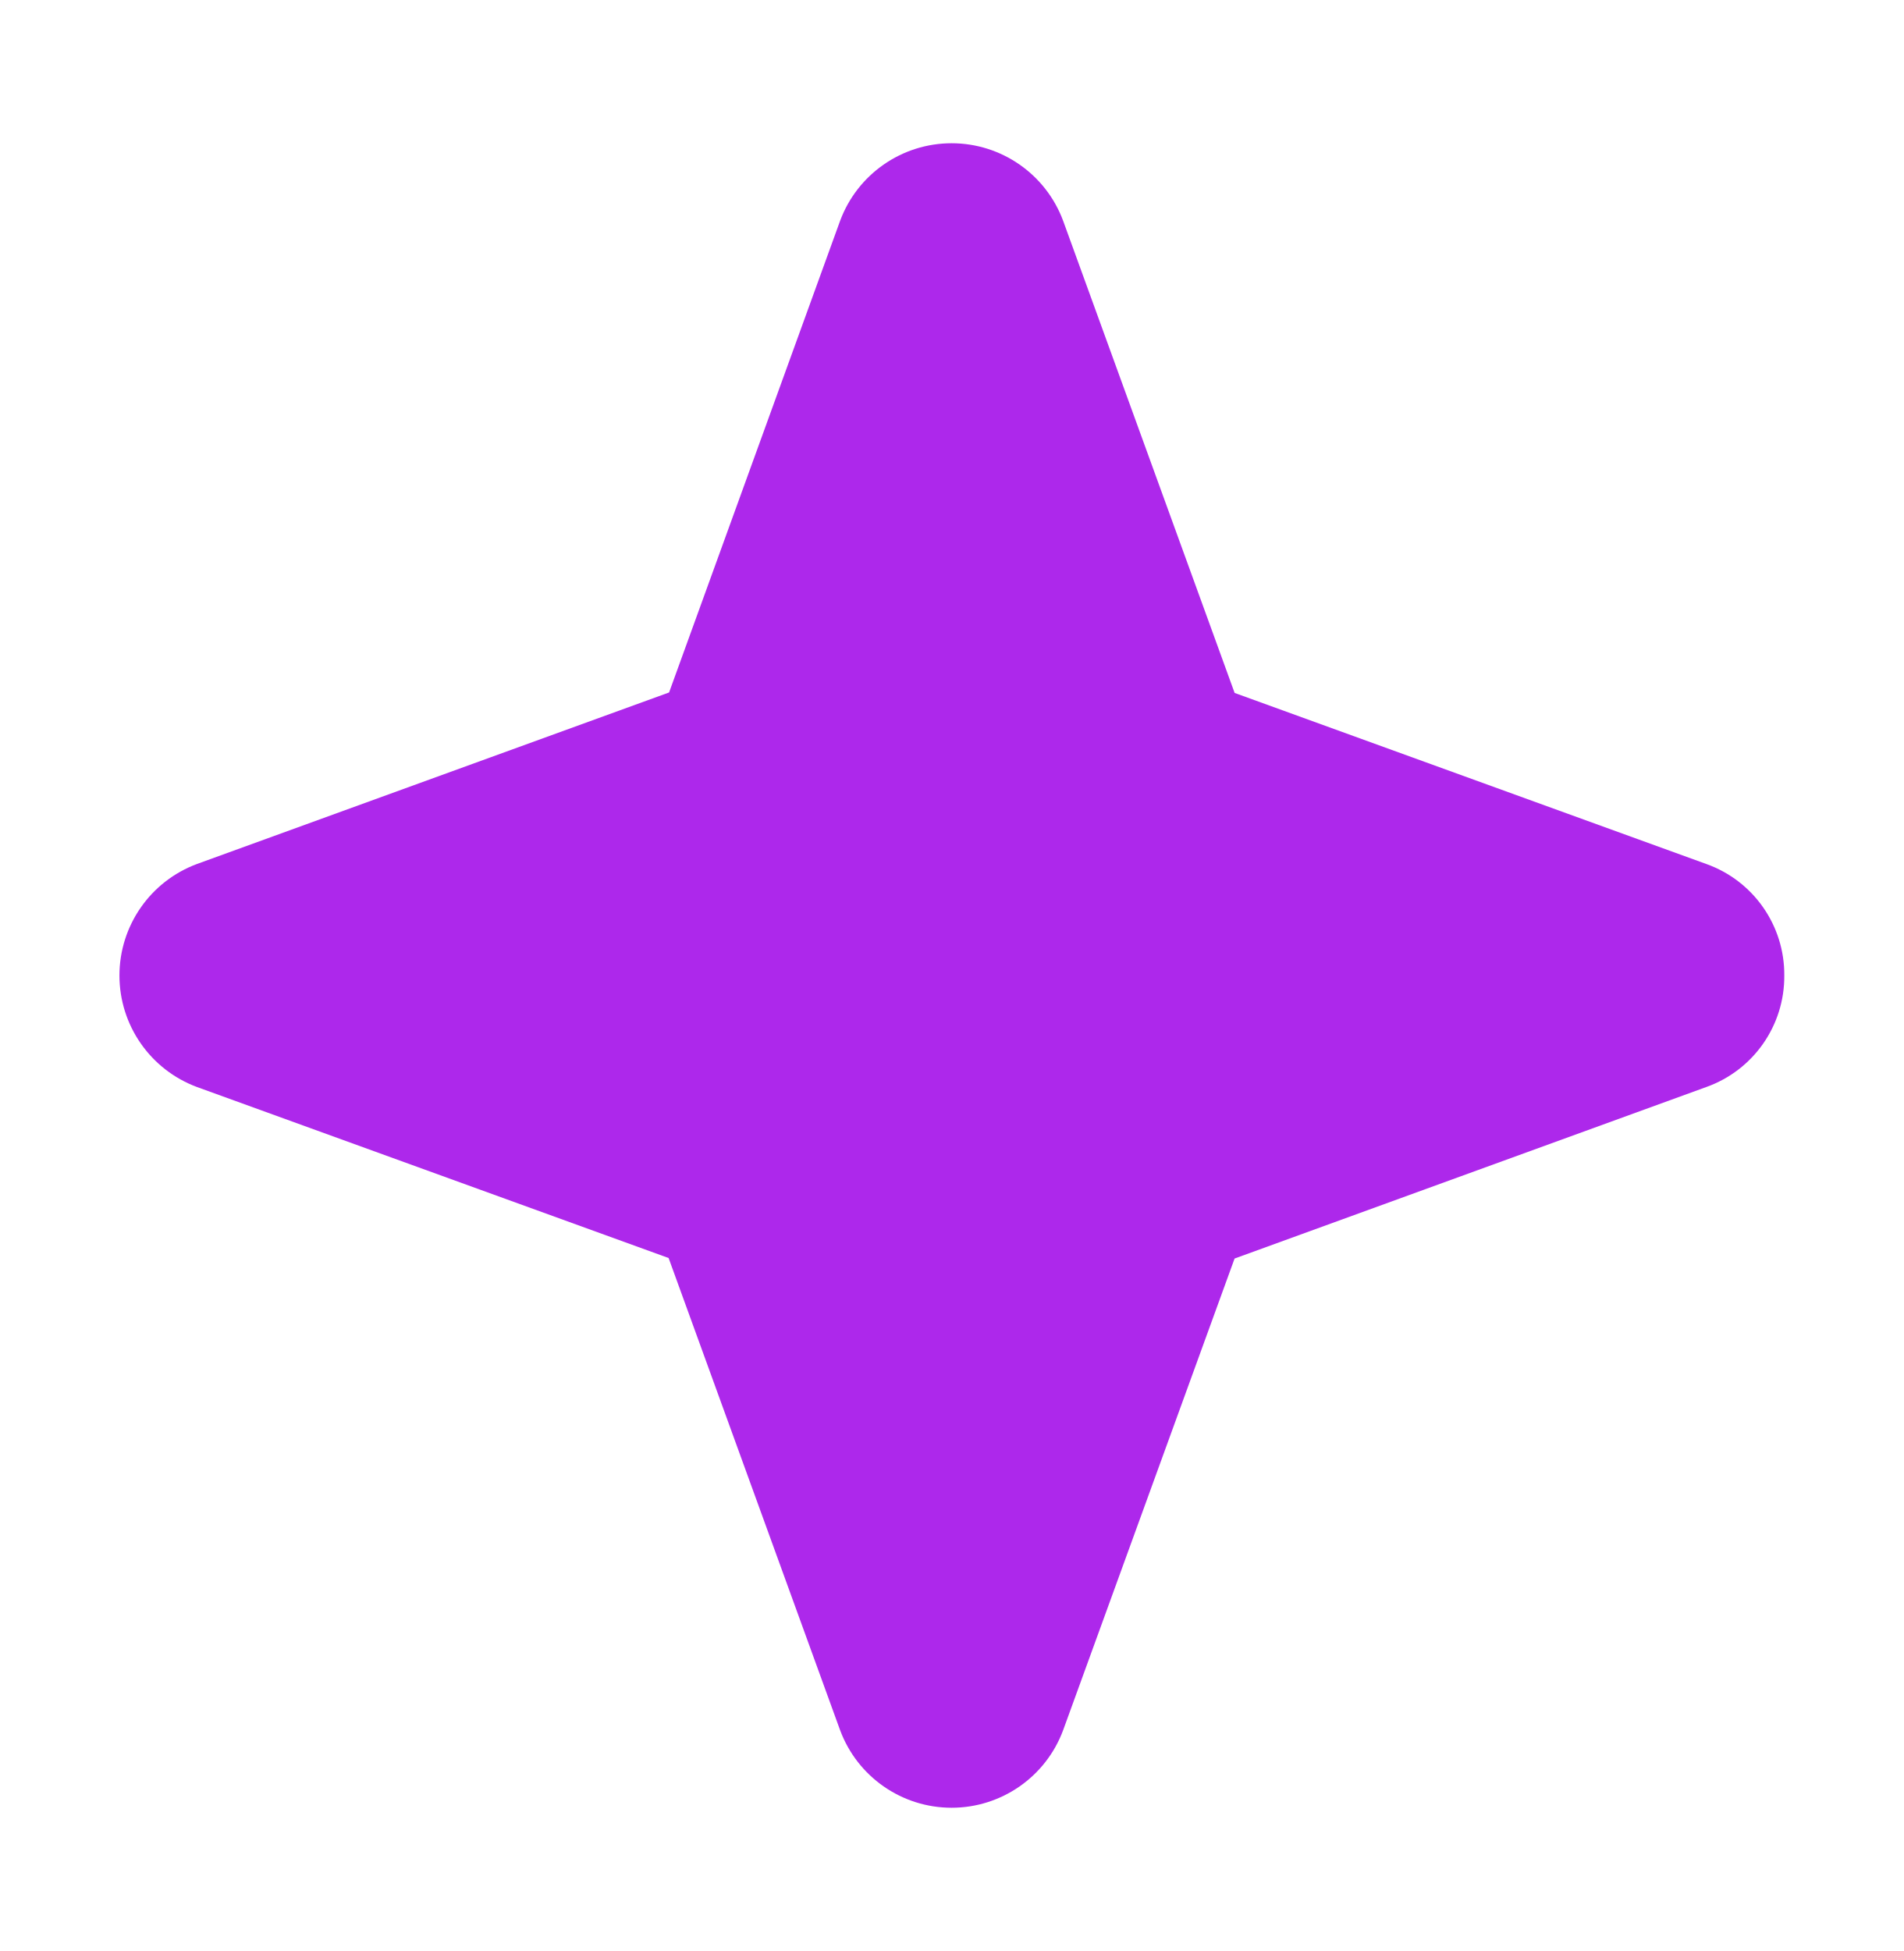
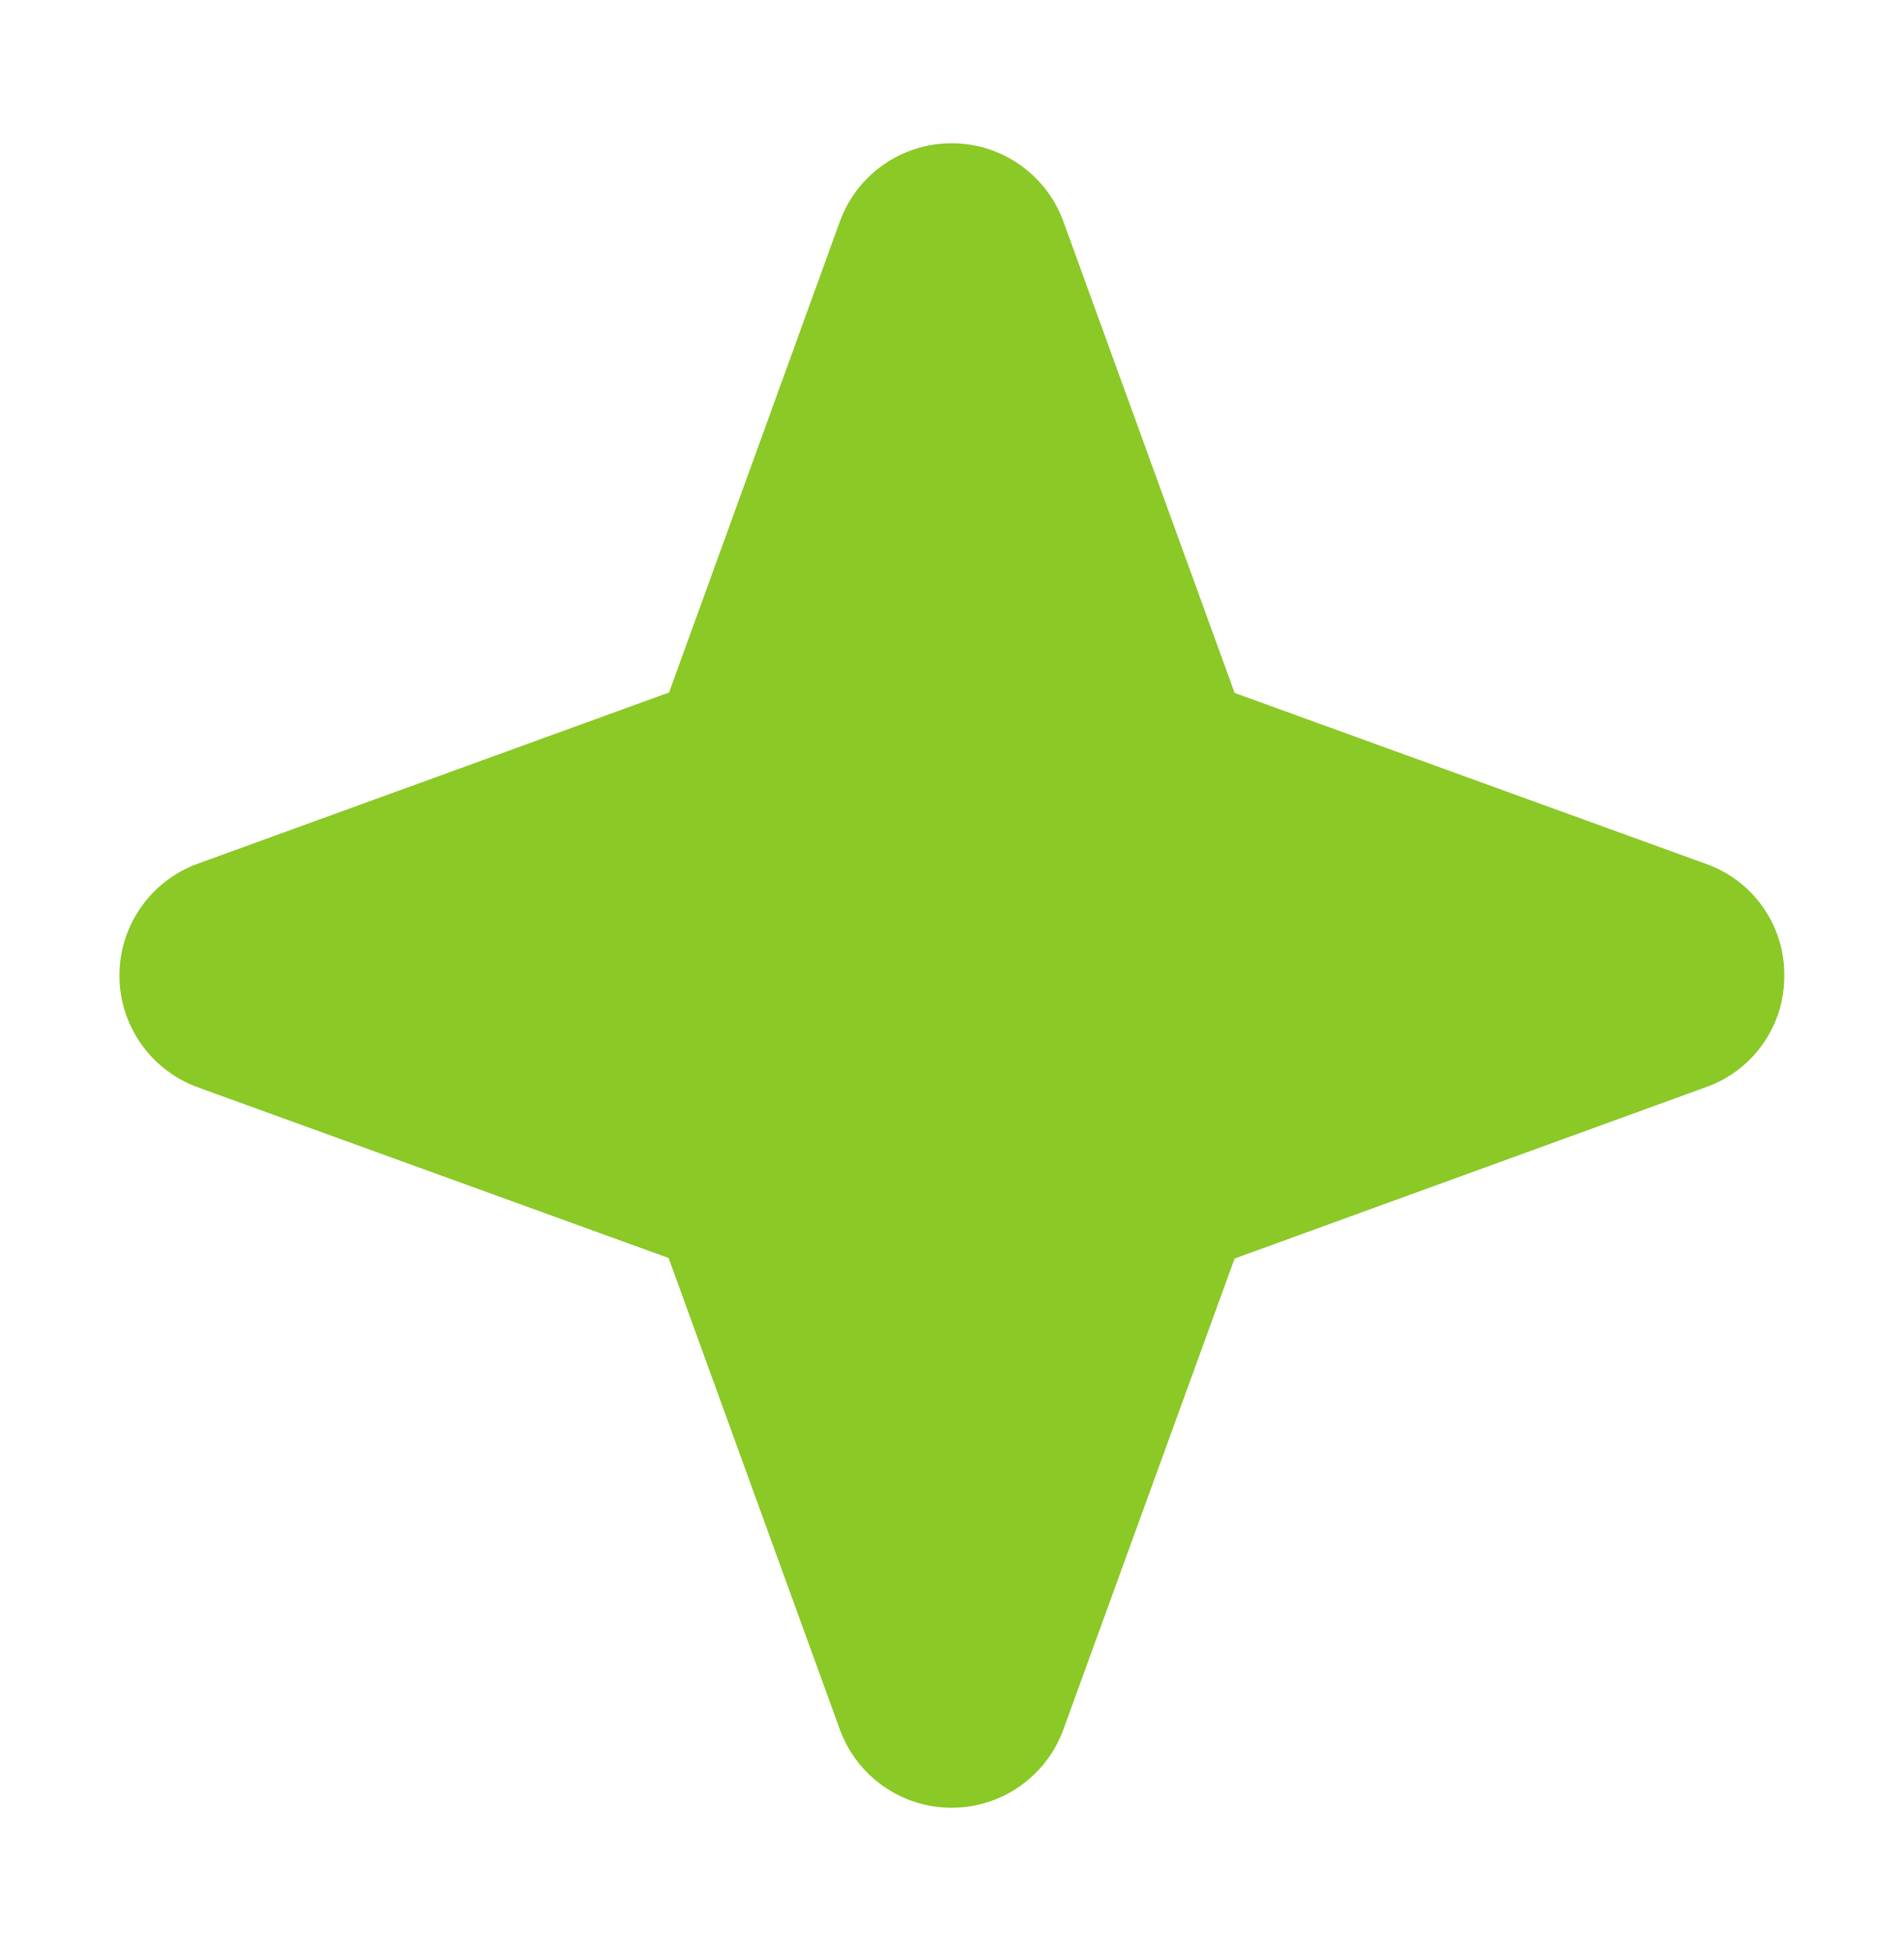
<svg xmlns="http://www.w3.org/2000/svg" width="40" height="41" fill="none" viewBox="0 0 40 41">
-   <path fill="#AD28EB" d="M37.5 20.5a2.467 2.467 0 0 1-1.64 2.344l-9.913 3.604-3.603 9.911a2.5 2.5 0 0 1-4.688 0l-3.604-9.922-9.911-3.593a2.5 2.5 0 0 1 0-4.688l9.921-3.604 3.594-9.911a2.5 2.5 0 0 1 4.688 0l3.604 9.921 9.911 3.594A2.467 2.467 0 0 1 37.5 20.5Z" />
+   <path fill="#8AC926" d="M37.5 20.5a2.467 2.467 0 0 1-1.64 2.344l-9.913 3.604-3.603 9.911a2.5 2.5 0 0 1-4.688 0l-3.604-9.922-9.911-3.593a2.5 2.5 0 0 1 0-4.688l9.921-3.604 3.594-9.911a2.5 2.5 0 0 1 4.688 0l3.604 9.921 9.911 3.594A2.467 2.467 0 0 1 37.5 20.5Z" />
</svg>
